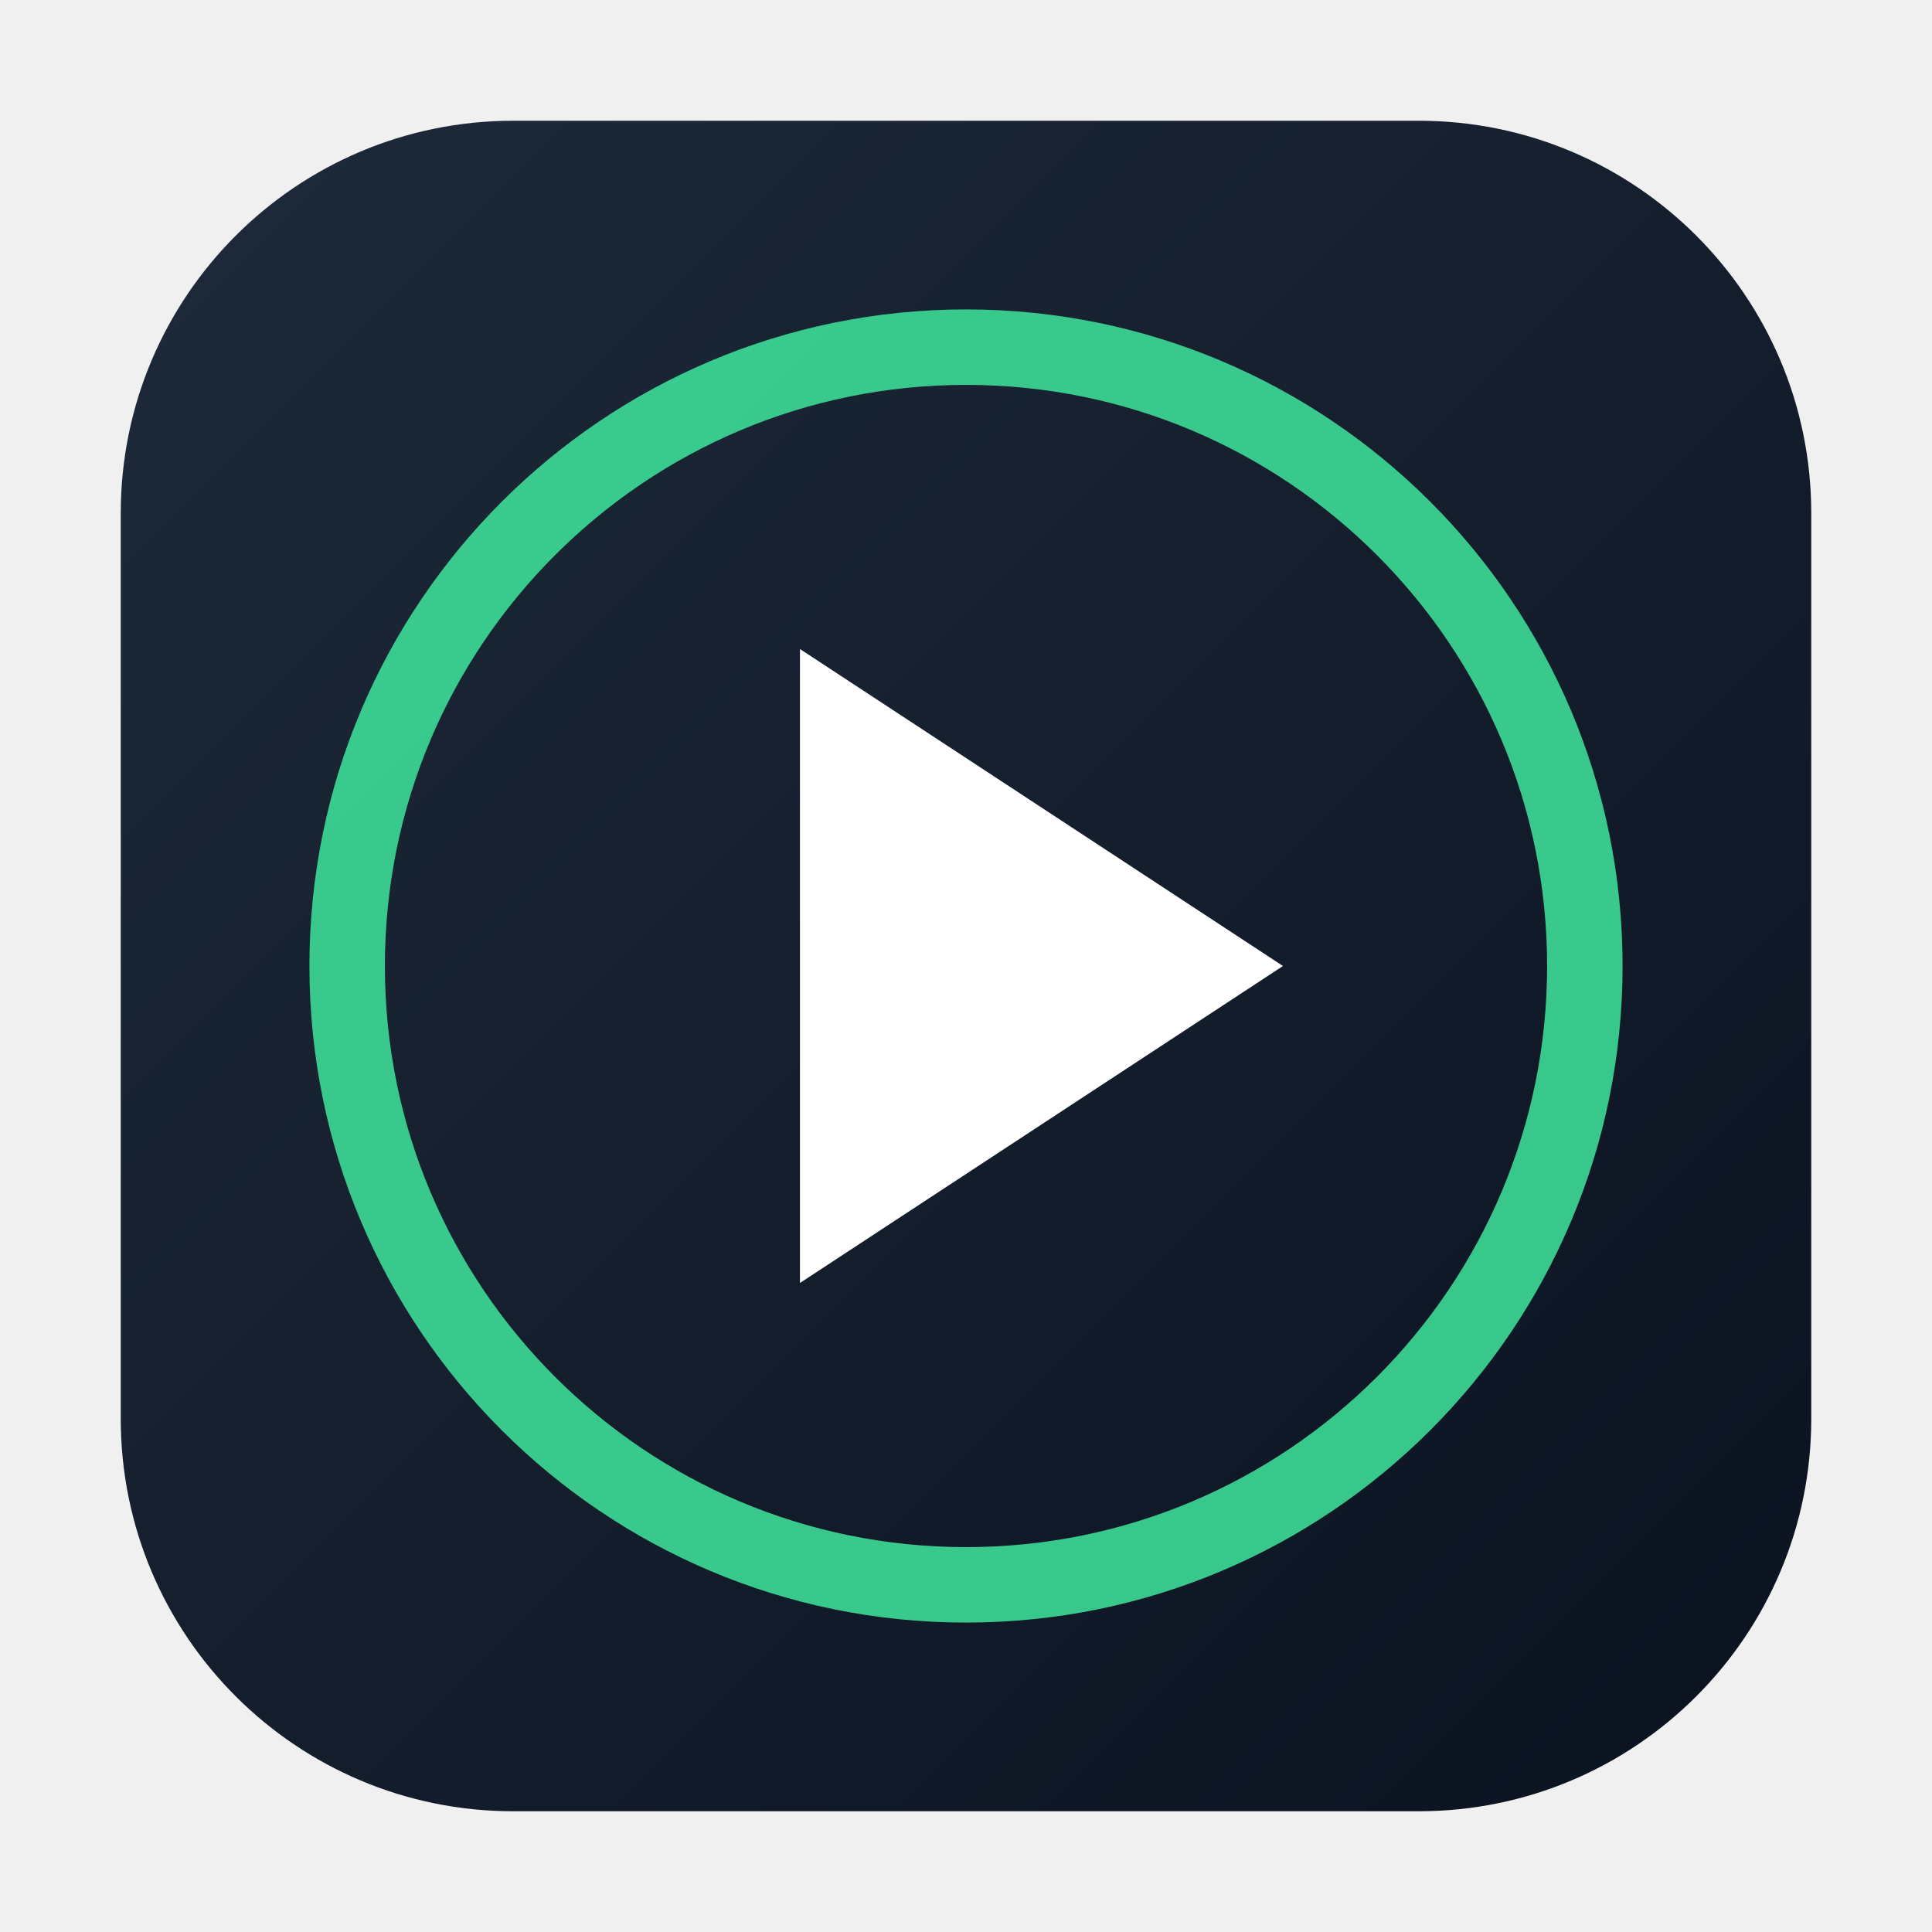
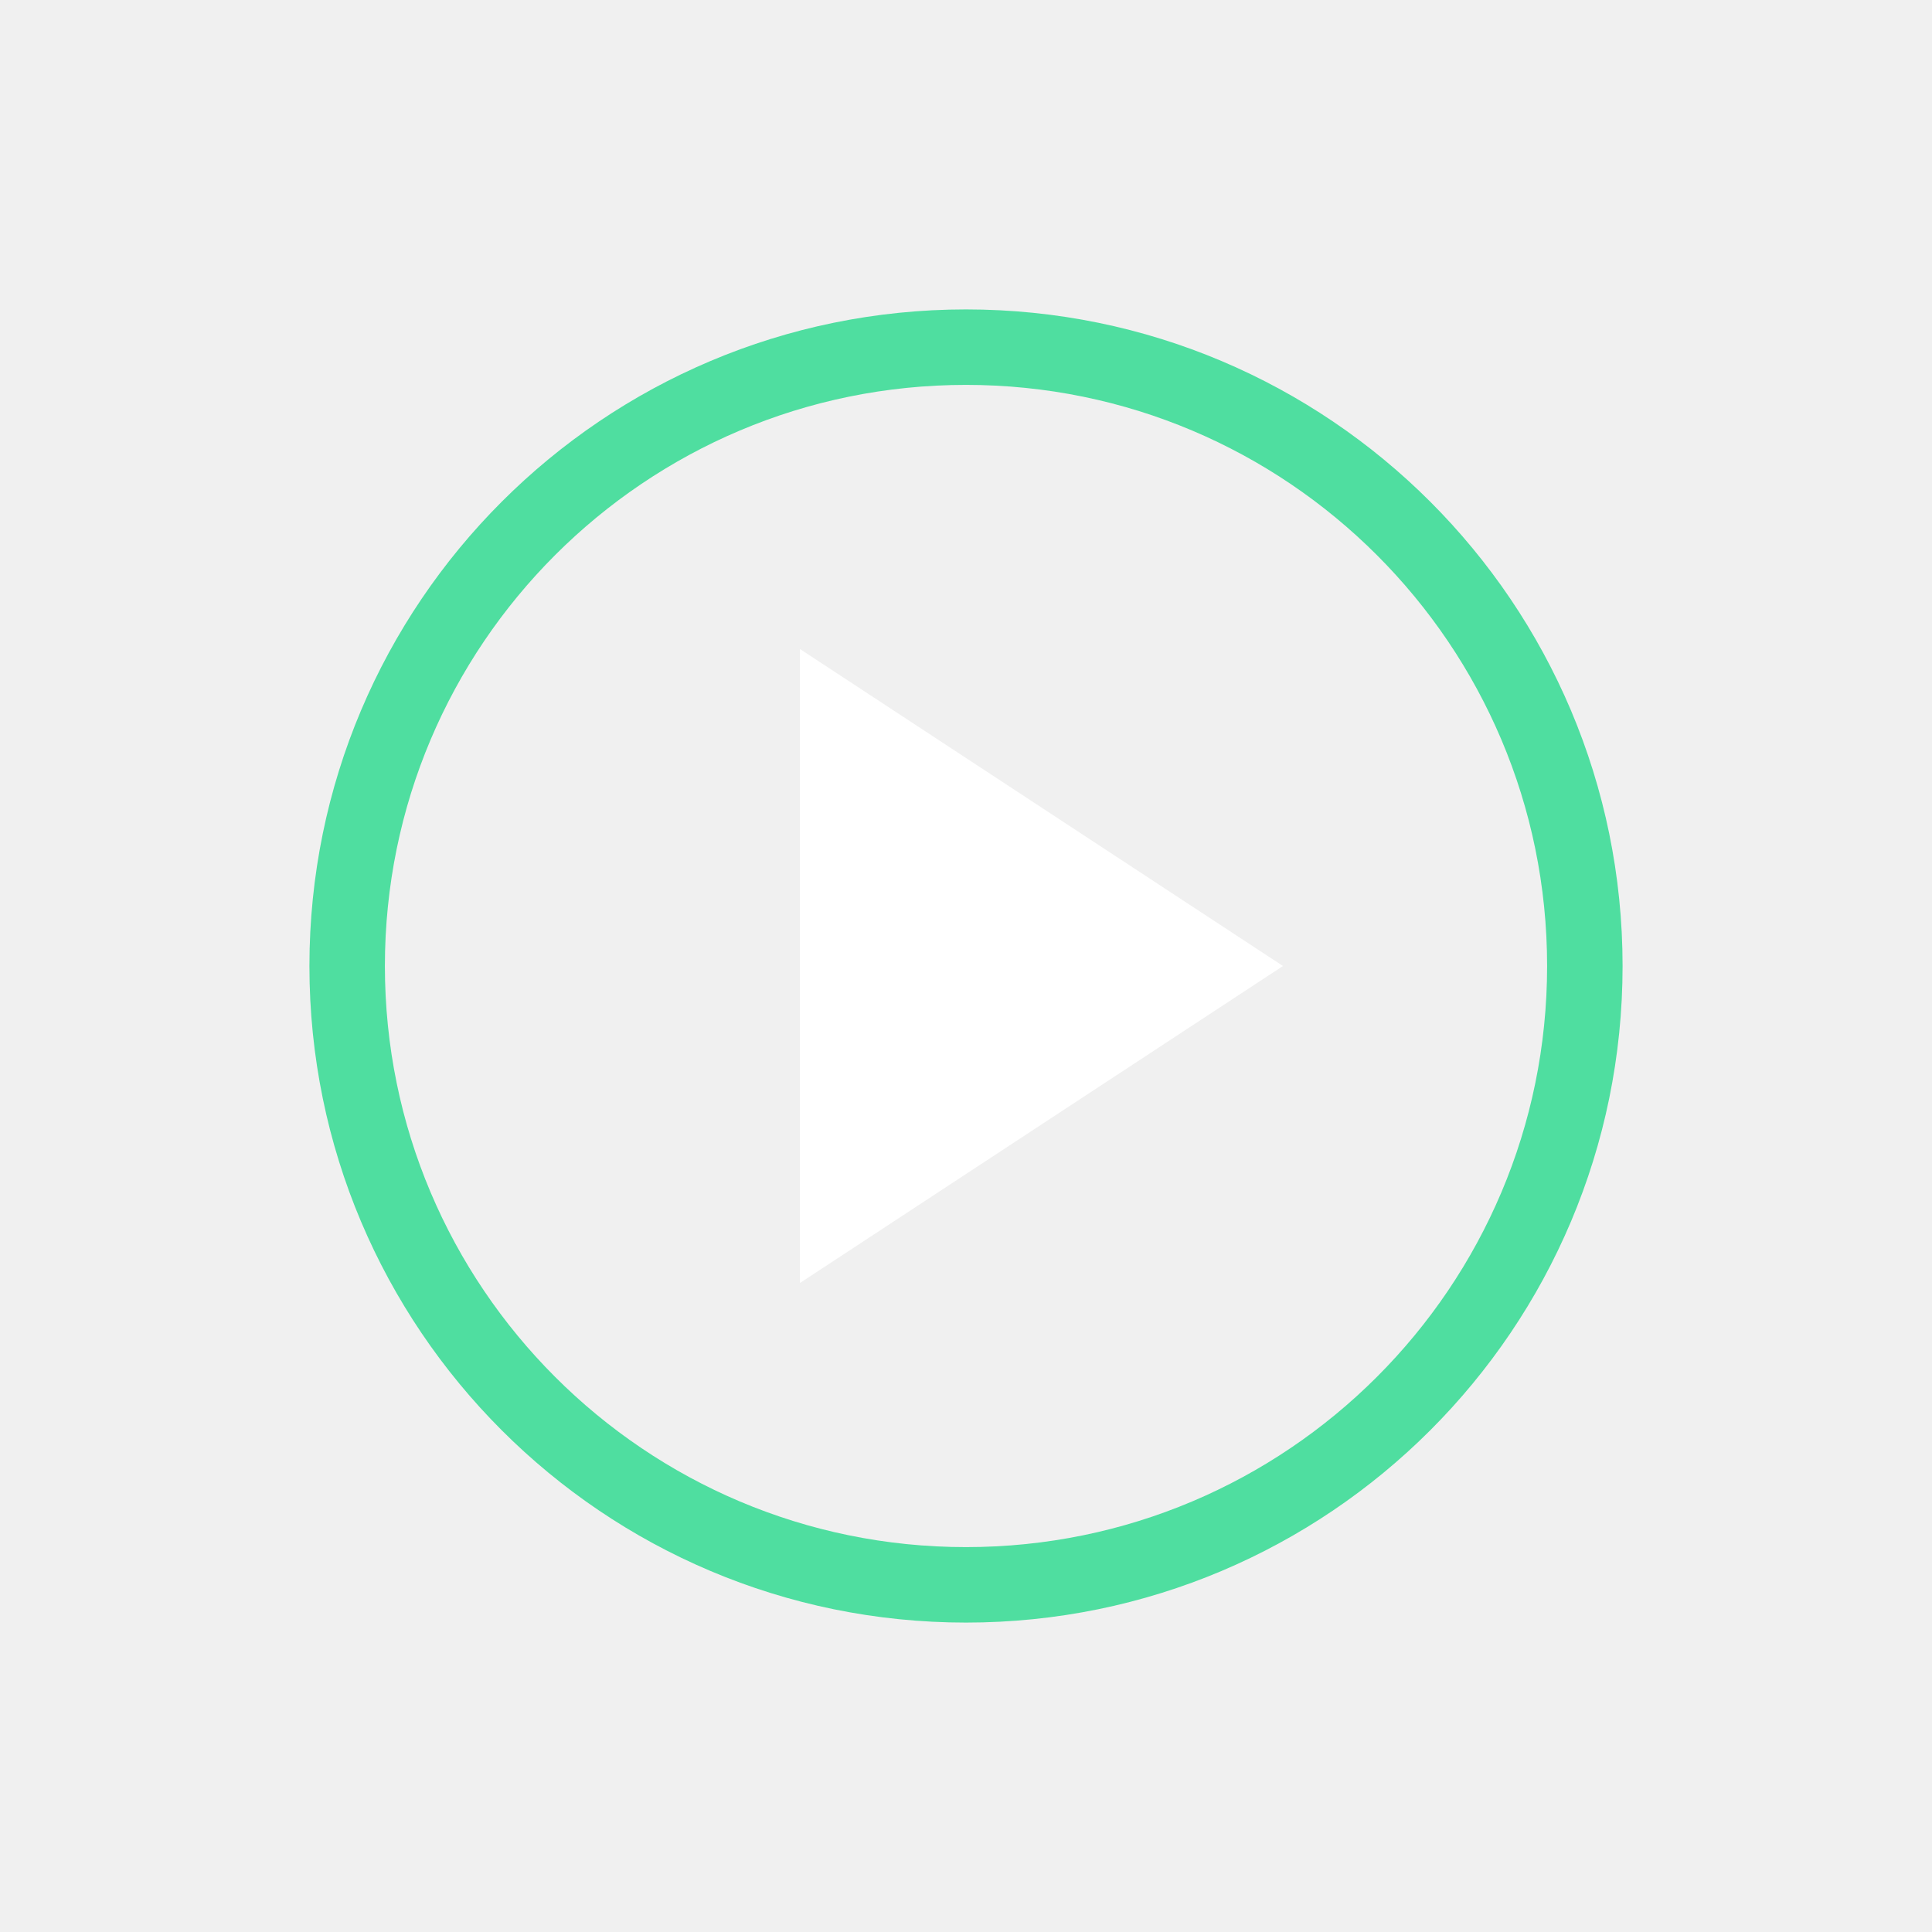
<svg xmlns="http://www.w3.org/2000/svg" viewBox="0 0 256 256" width="256" height="256">
  <defs>
    <linearGradient id="g" x1="0" y1="0" x2="1" y2="1">
      <stop offset="0" stop-color="#1e2a3a" />
      <stop offset="1" stop-color="#0b1220" />
    </linearGradient>
  </defs>
-   <rect x="16" y="16" width="224" height="224" rx="52" fill="url(#g)" />
  <circle cx="128" cy="128" r="82" fill="none" stroke="#3ddc97" stroke-width="10" opacity="0.9" />
  <path d="M106 86 L170 128 L106 170 Z" fill="#ffffff" />
</svg>
